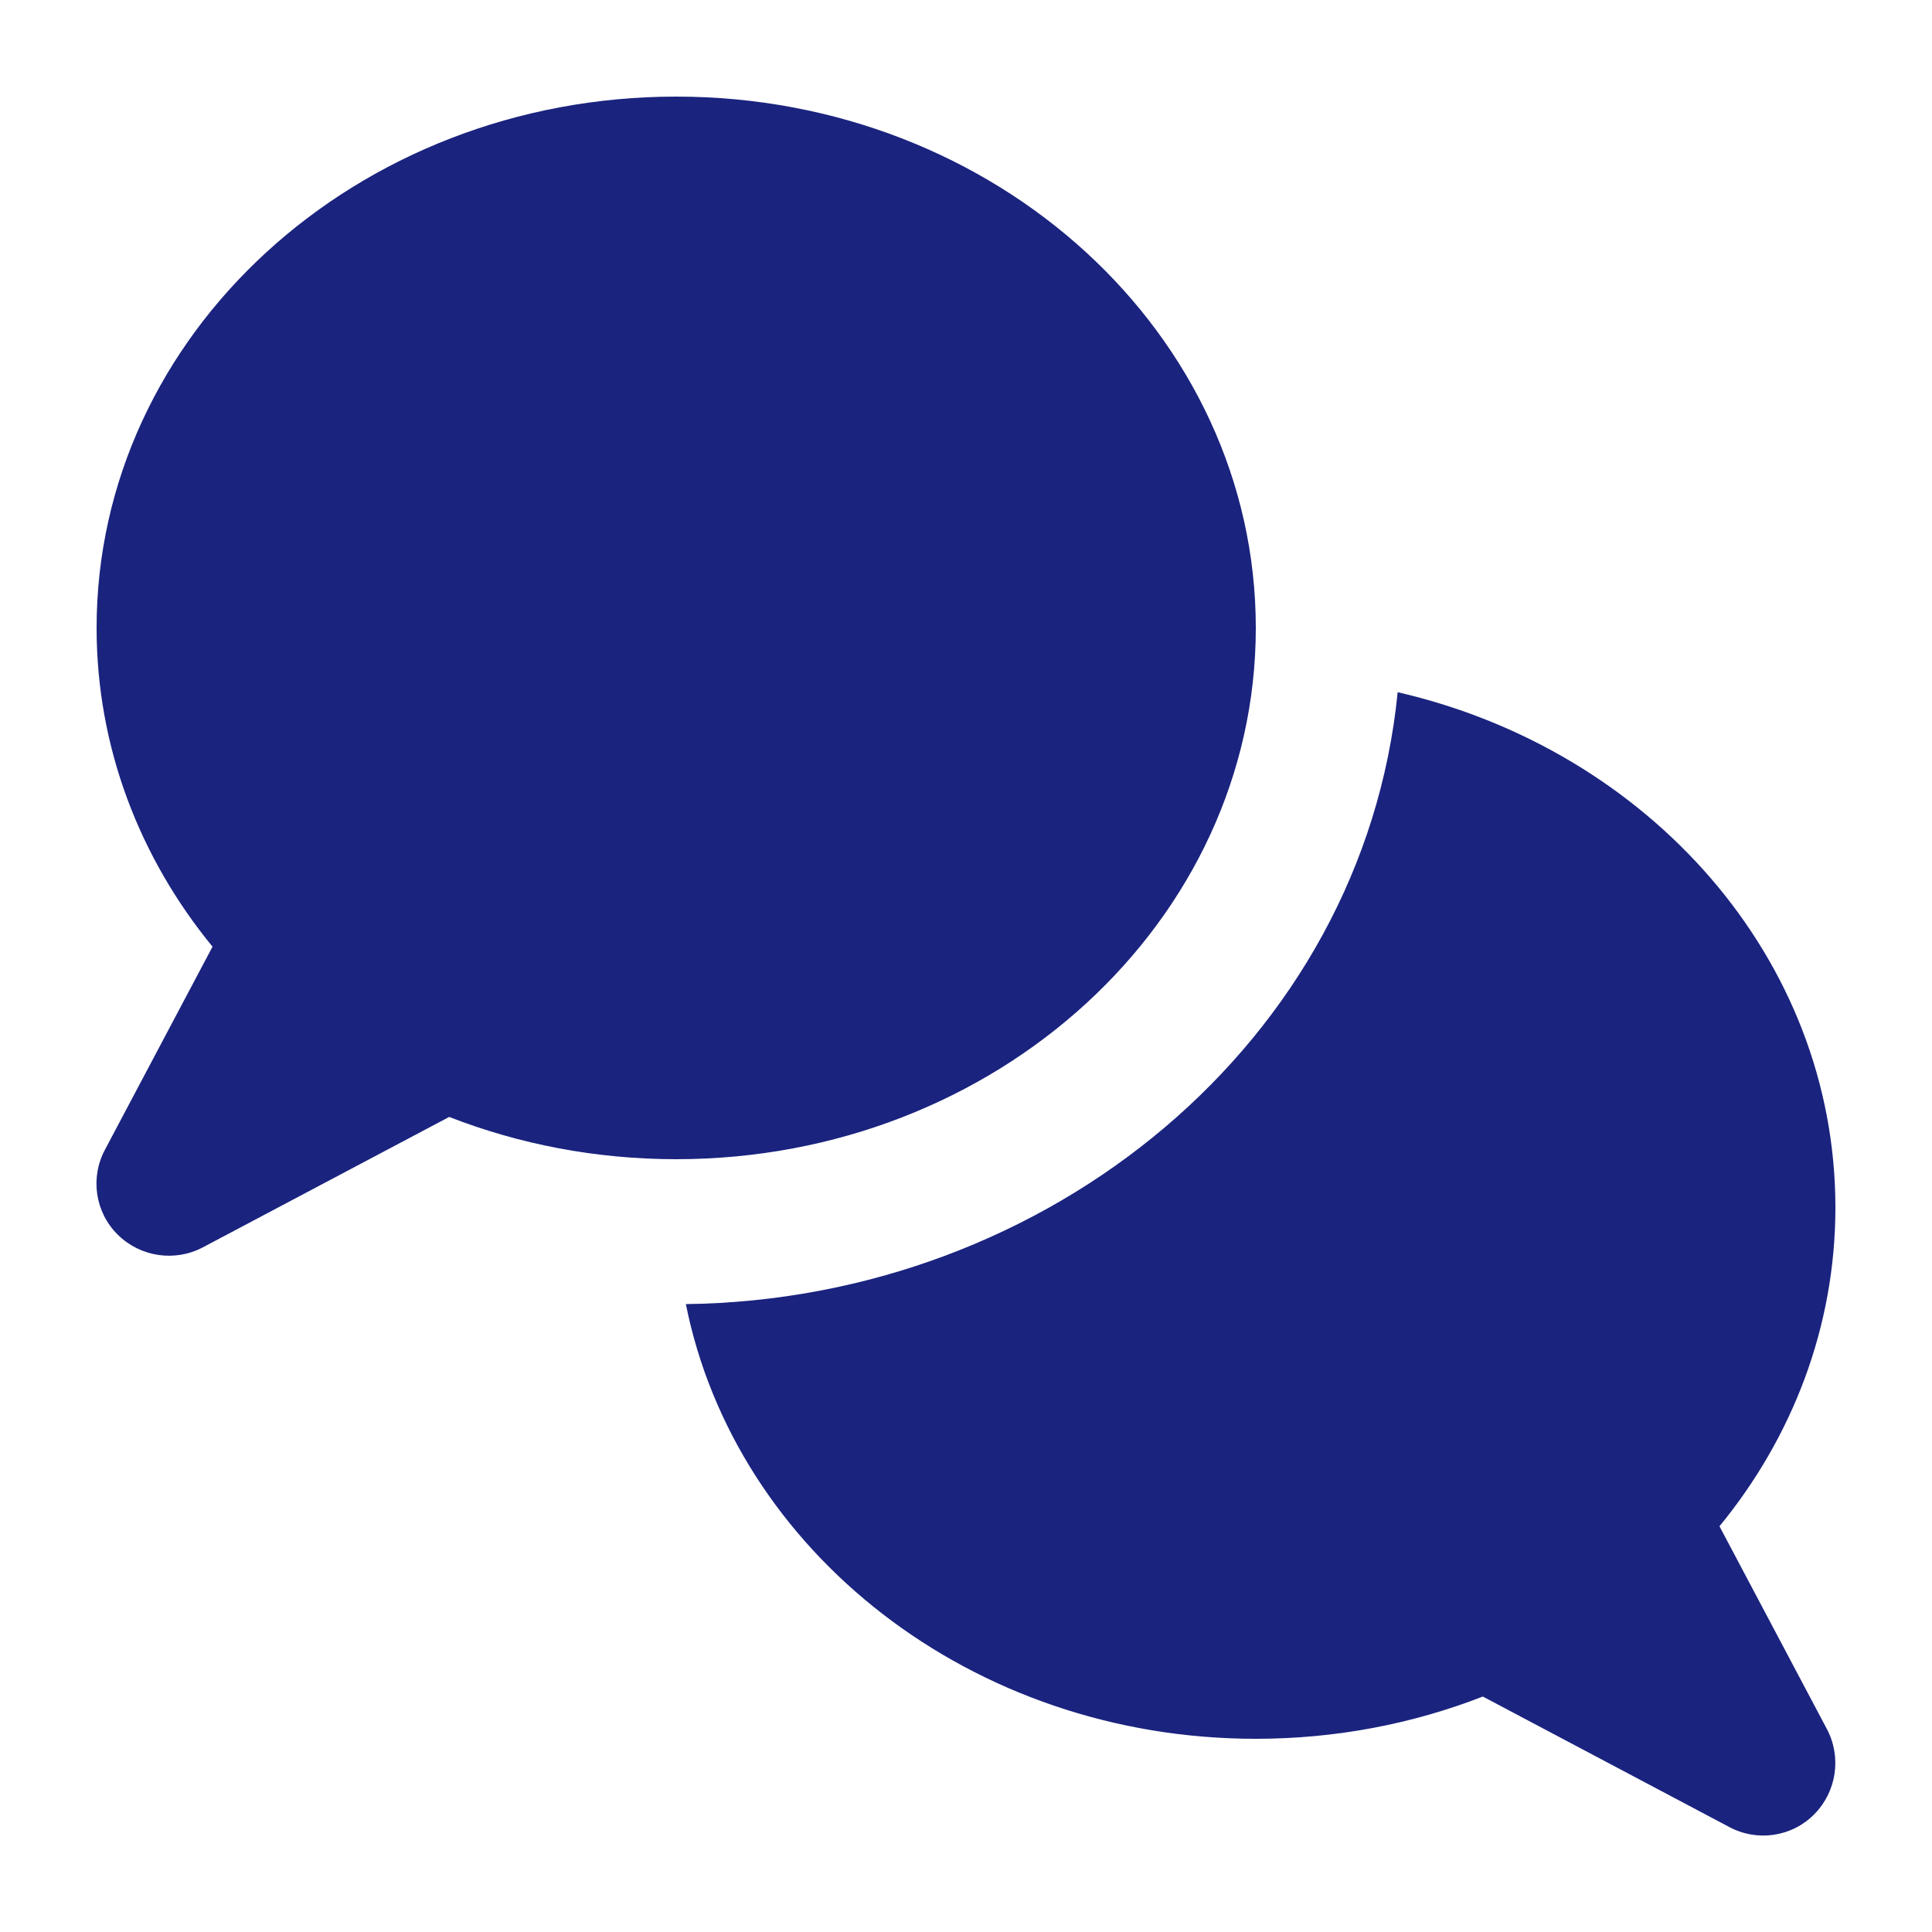
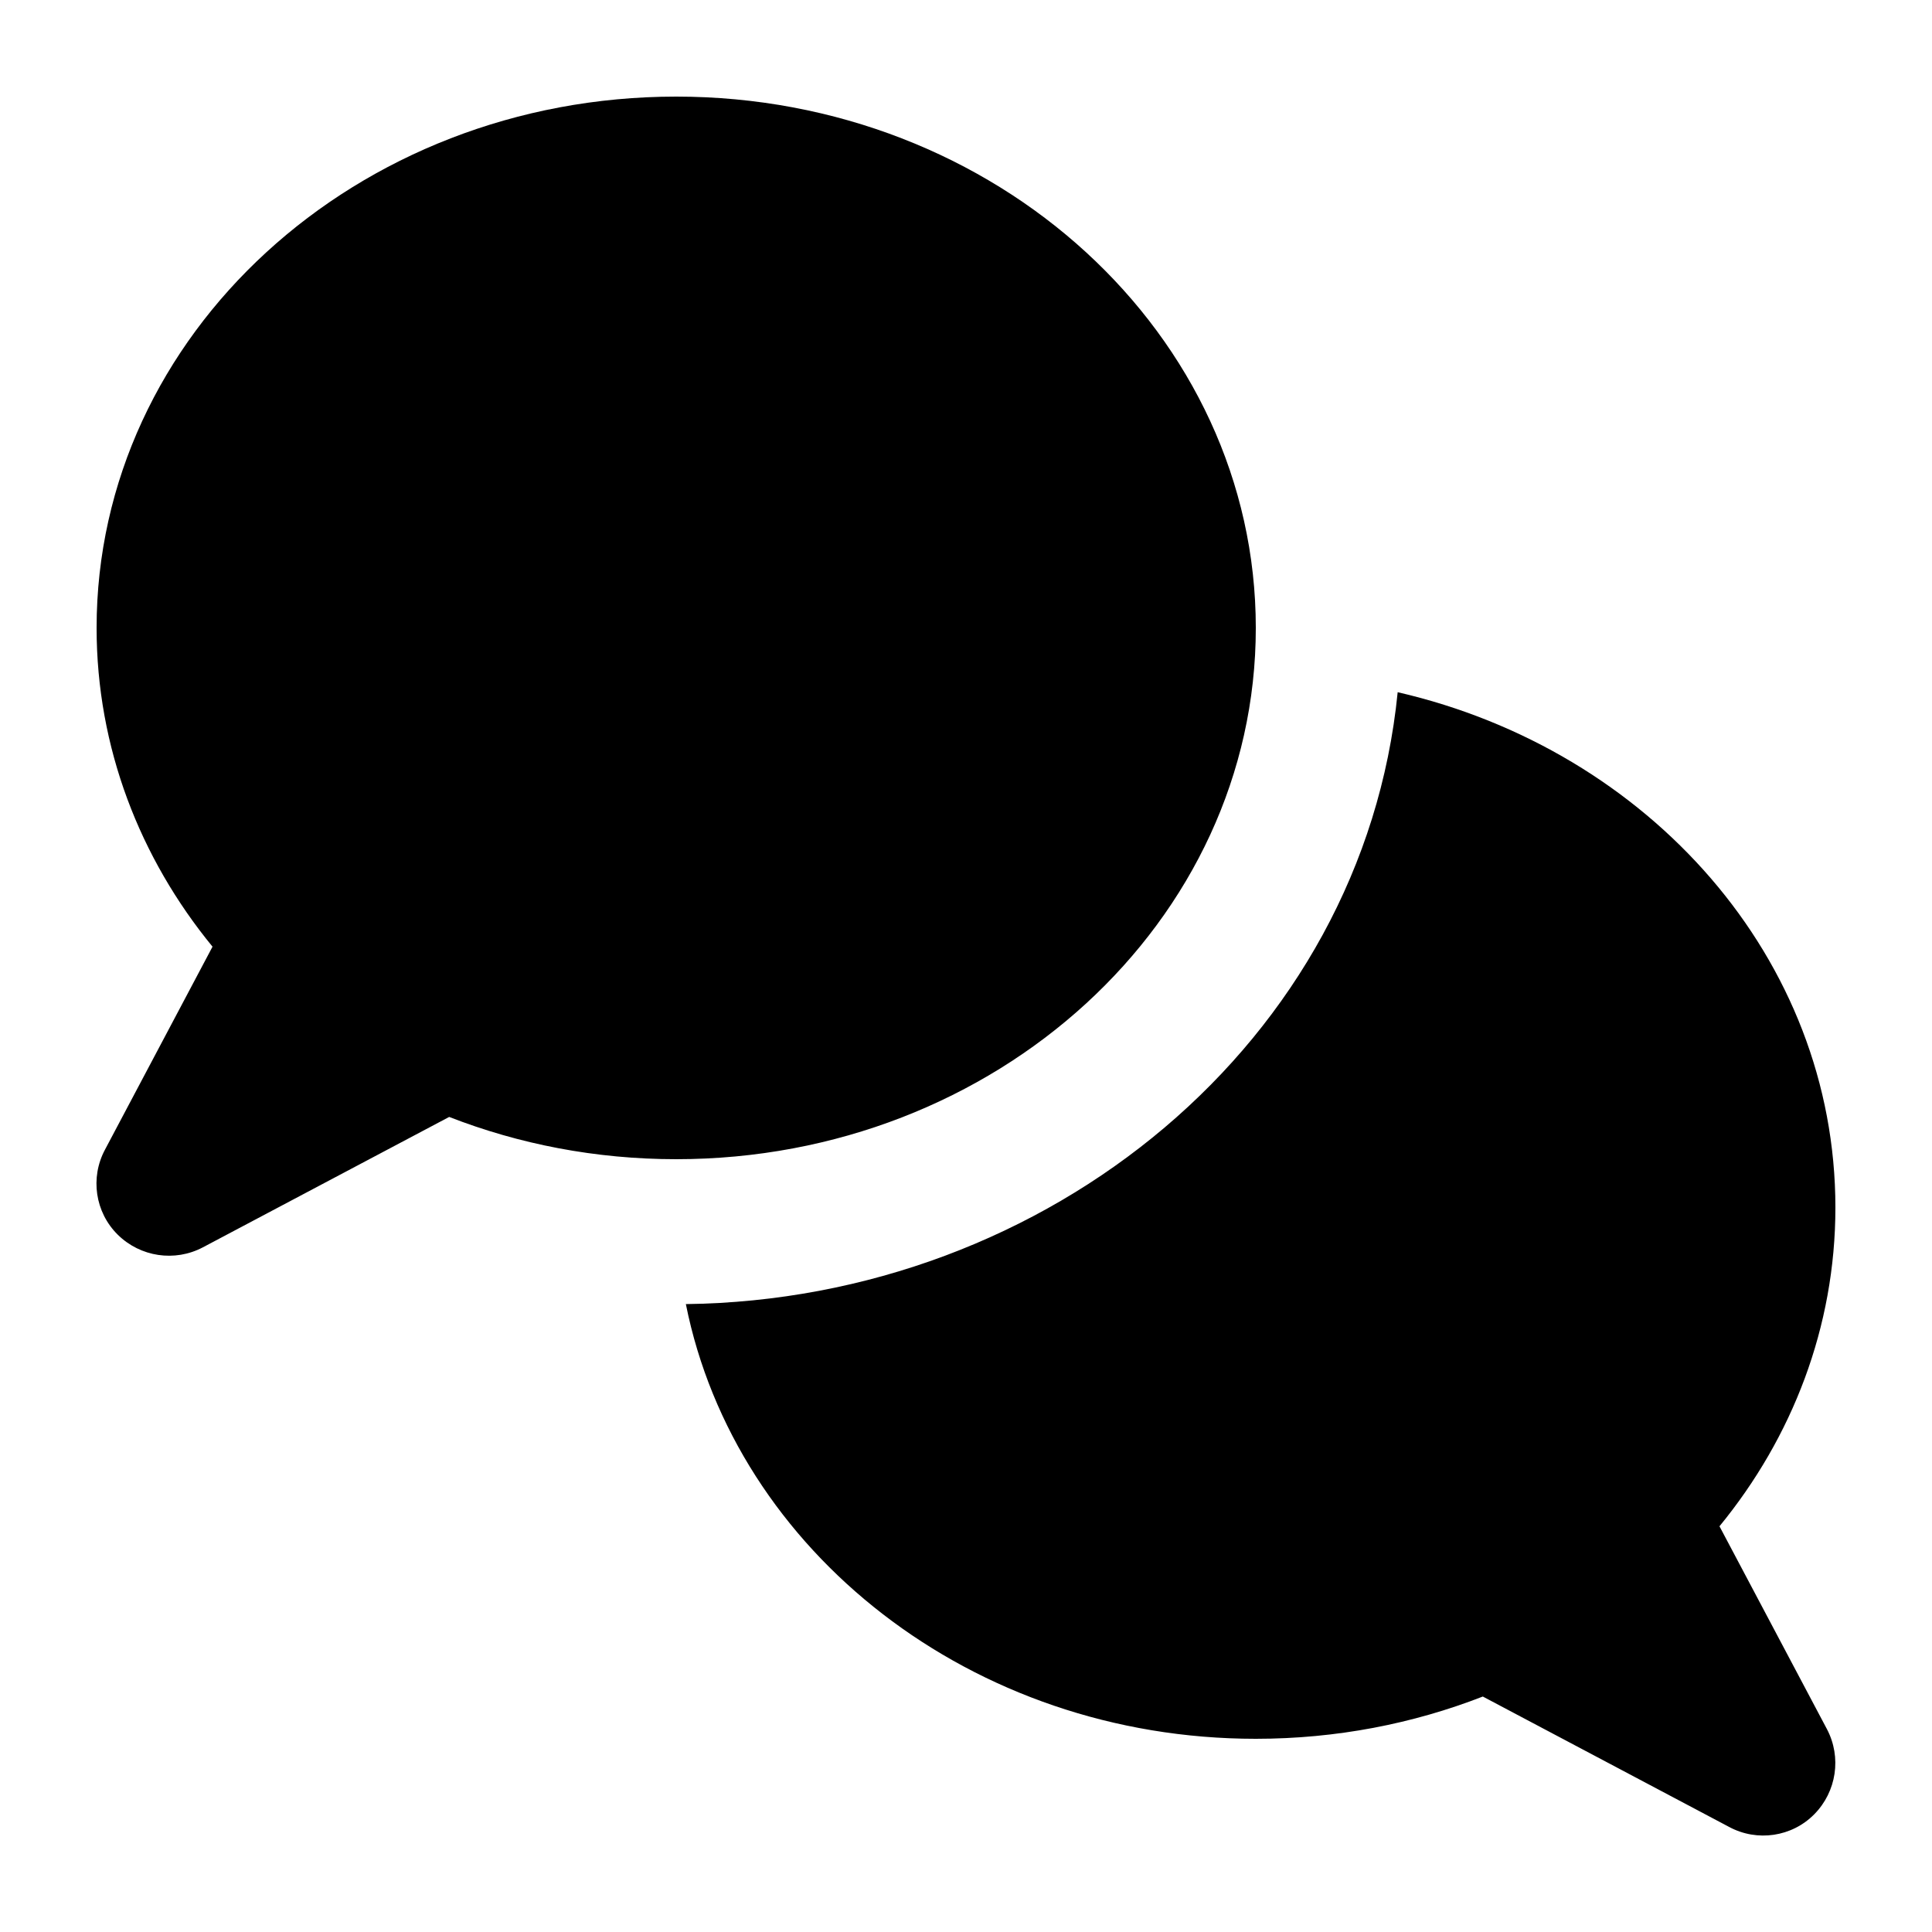
<svg xmlns="http://www.w3.org/2000/svg" viewBox="0 0 640 640">
-   <path fill="#1a237e" d="M416 208C416 305.2 330 384 224 384C197.3 384 171.9 379 148.8 370L67.2 413.2C57.9 418.1 46.5 416.4 39 409C31.5 401.6 29.8 390.1 34.8 380.8L70.4 313.6C46.3 284.2 32 247.6 32 208C32 110.8 118 32 224 32C330 32 416 110.8 416 208zM416 576C321.9 576 243.6 513.9 227.2 432C347.2 430.5 451.5 345.1 463 229.3C546.3 248.5 608 317.6 608 400C608 439.6 593.7 476.2 569.6 505.6L605.2 572.8C610.1 582.1 608.4 593.5 601 601C593.6 608.5 582.1 610.2 572.8 605.2L491.2 562C468.1 571 442.7 576 416 576z" />
+   <path fill="currentColor" d="M416 208C416 305.2 330 384 224 384C197.3 384 171.9 379 148.8 370L67.2 413.2C57.9 418.1 46.5 416.4 39 409C31.5 401.6 29.8 390.1 34.8 380.8L70.4 313.6C46.3 284.2 32 247.6 32 208C32 110.8 118 32 224 32C330 32 416 110.8 416 208zM416 576C321.9 576 243.6 513.9 227.2 432C347.2 430.5 451.5 345.1 463 229.3C546.3 248.5 608 317.6 608 400C608 439.6 593.7 476.2 569.6 505.6L605.2 572.8C610.1 582.1 608.4 593.5 601 601C593.6 608.5 582.1 610.2 572.8 605.2L491.2 562C468.1 571 442.7 576 416 576z" />
</svg>
